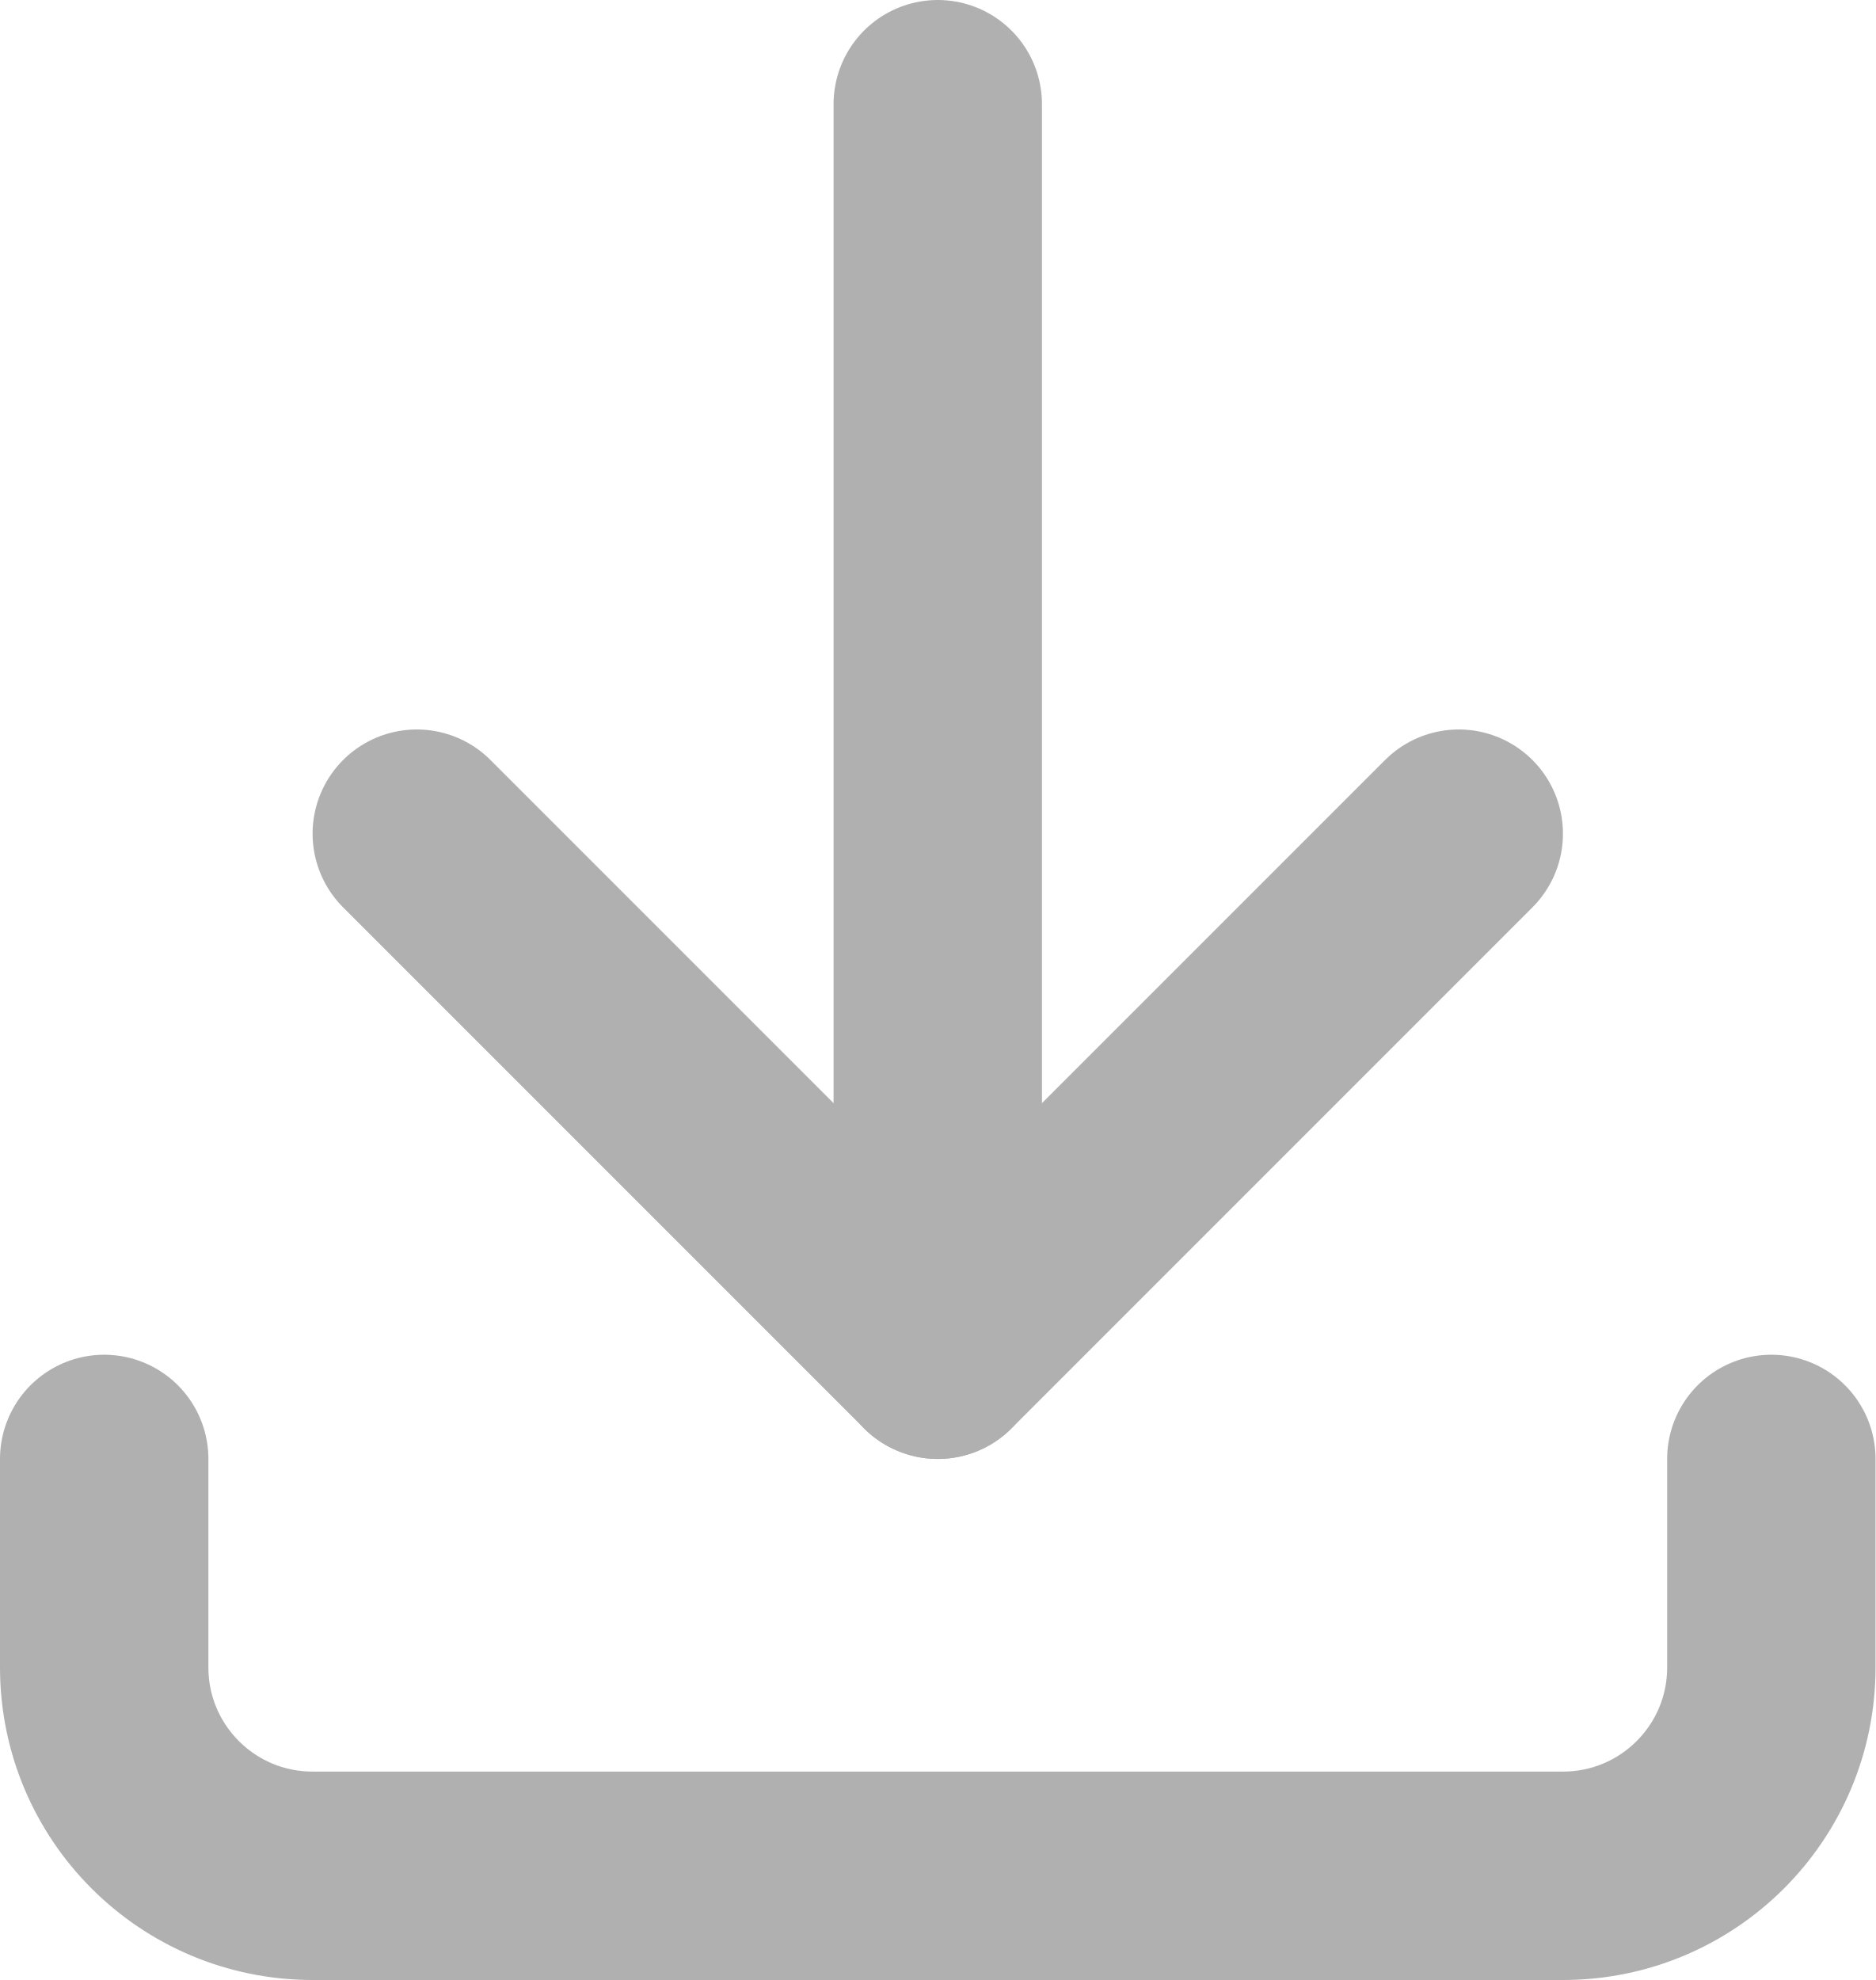
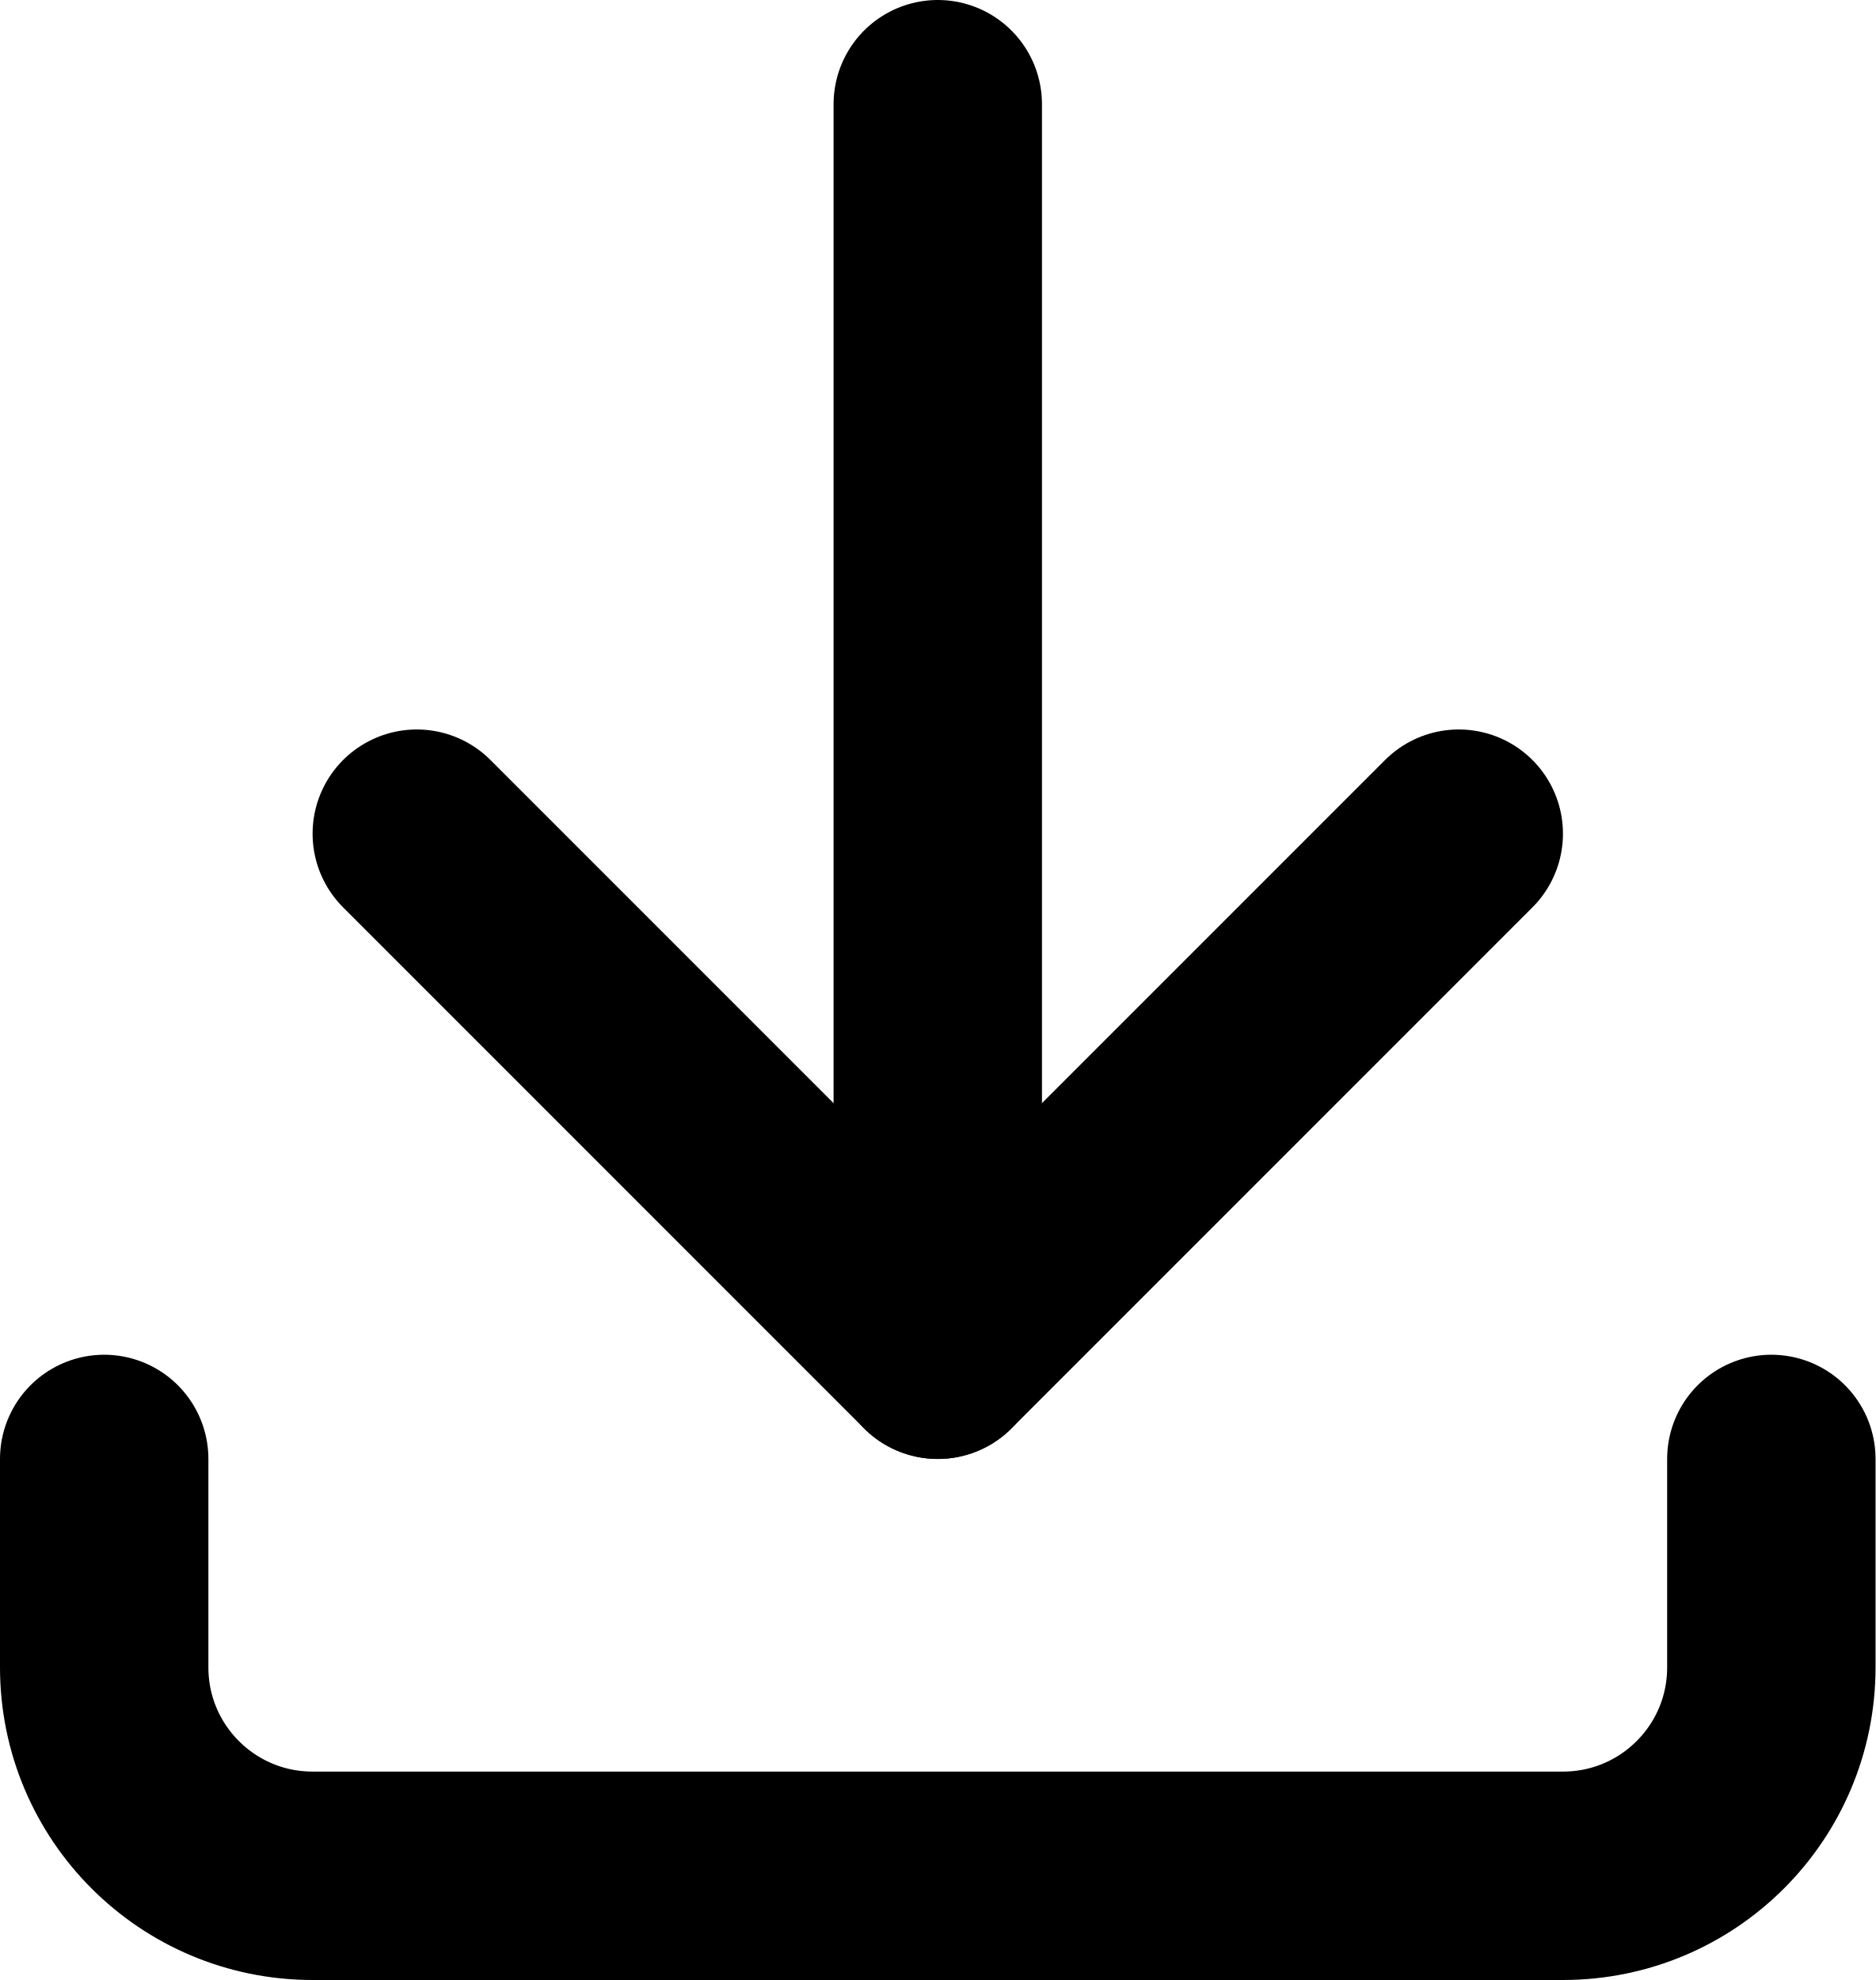
<svg xmlns="http://www.w3.org/2000/svg" width="18px" height="19px" viewBox="0 0 18 19" version="1.1">
  <defs />
  <g id="Page-1" stroke="none" stroke-width="1" fill="none" fill-rule="evenodd">
    <g id="download" transform="translate(-3, -3)">
      <polygon id="Shape" points="0 0 24 0 24 24 0 24" />
-       <path d="M4,17 L4,19 C4,20.105 4.895,21 6,21 L18,21 C19.105,21 20,20.105 20,19 L20,17" id="Shape" stroke="#B0B0B0" stroke-width="2" stroke-linecap="round" stroke-linejoin="round" />
-       <polyline id="Shape" stroke="#B0B0B0" stroke-width="2" stroke-linecap="round" stroke-linejoin="round" points="7 11 12 16 17 11" />
-       <path d="M12,4 L12,16" id="Shape" stroke="#B0B0B0" stroke-width="2" stroke-linecap="round" stroke-linejoin="round" />
+       <path d="M4,17 L4,19 C4,20.105 4.895,21 6,21 L18,21 C19.105,21 20,20.105 20,19 L20,17" id="Shape" stroke="#000000" stroke-width="2" stroke-linecap="round" stroke-linejoin="round" />
+       <polyline id="Shape" stroke="#000000" stroke-width="2" stroke-linecap="round" stroke-linejoin="round" points="7 11 12 16 17 11" />
+       <path d="M12,4 L12,16" id="Shape" stroke="#000000" stroke-width="2" stroke-linecap="round" stroke-linejoin="round" />
    </g>
  </g>
</svg>
